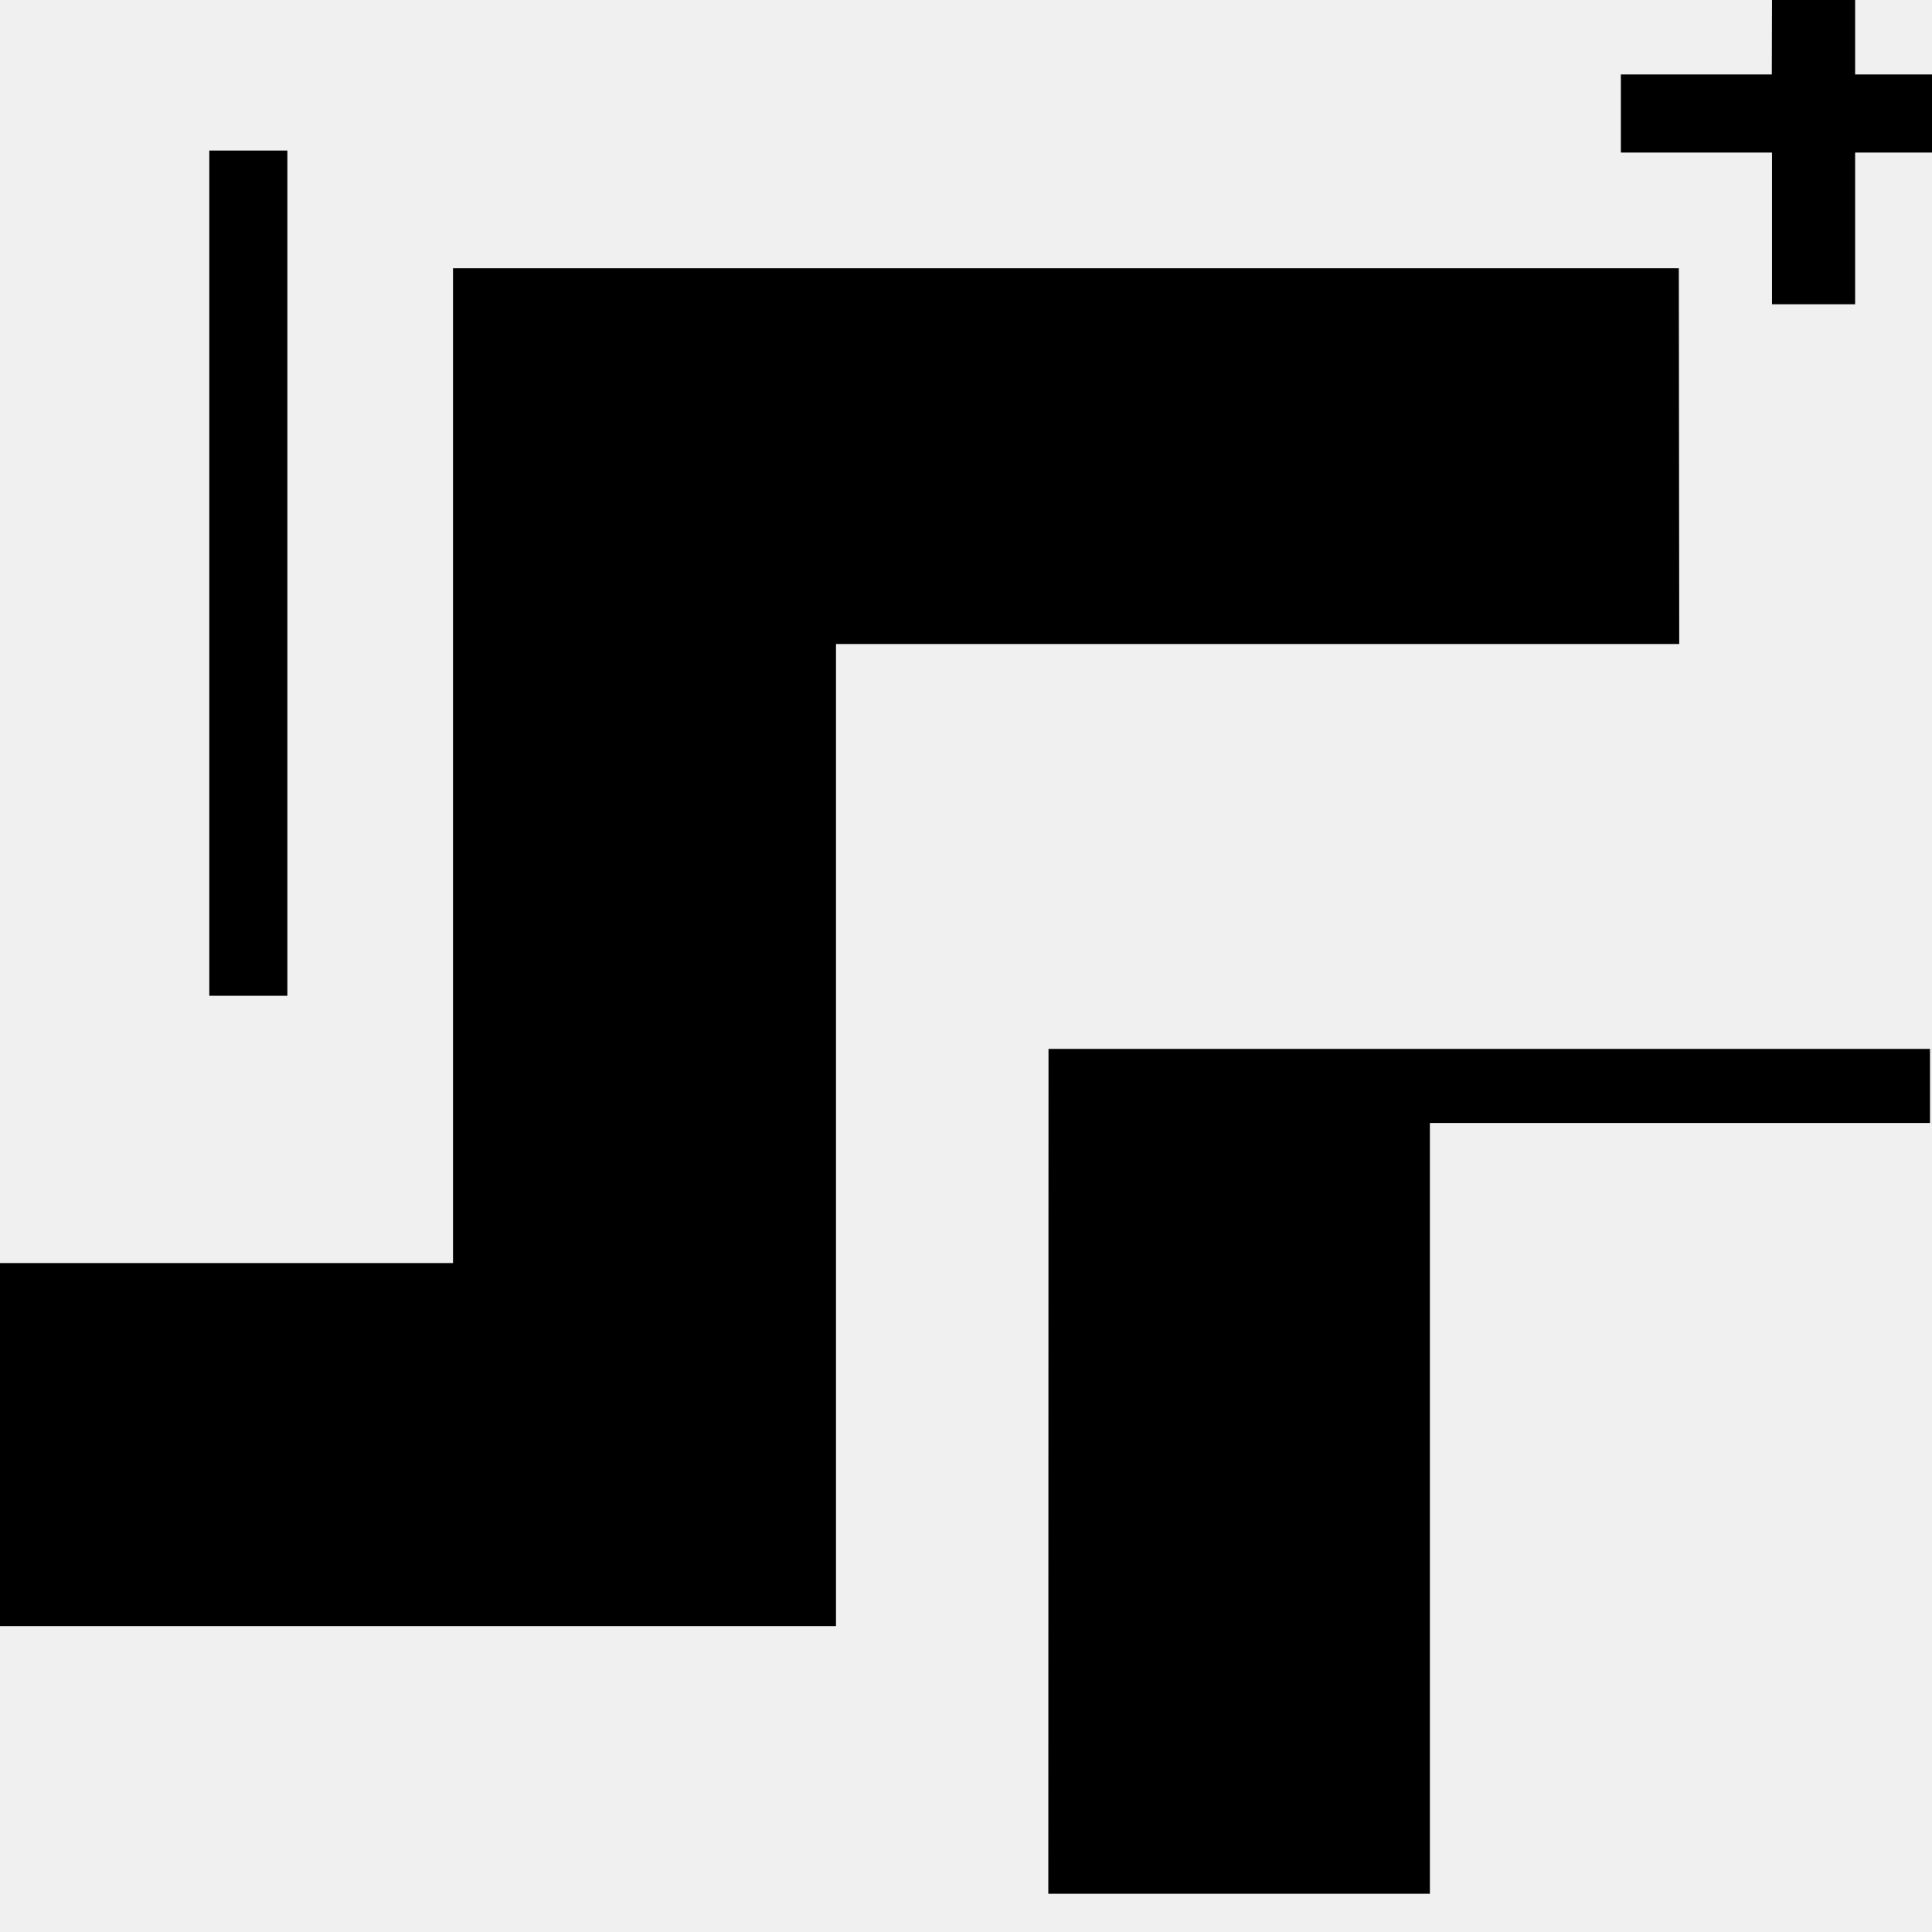
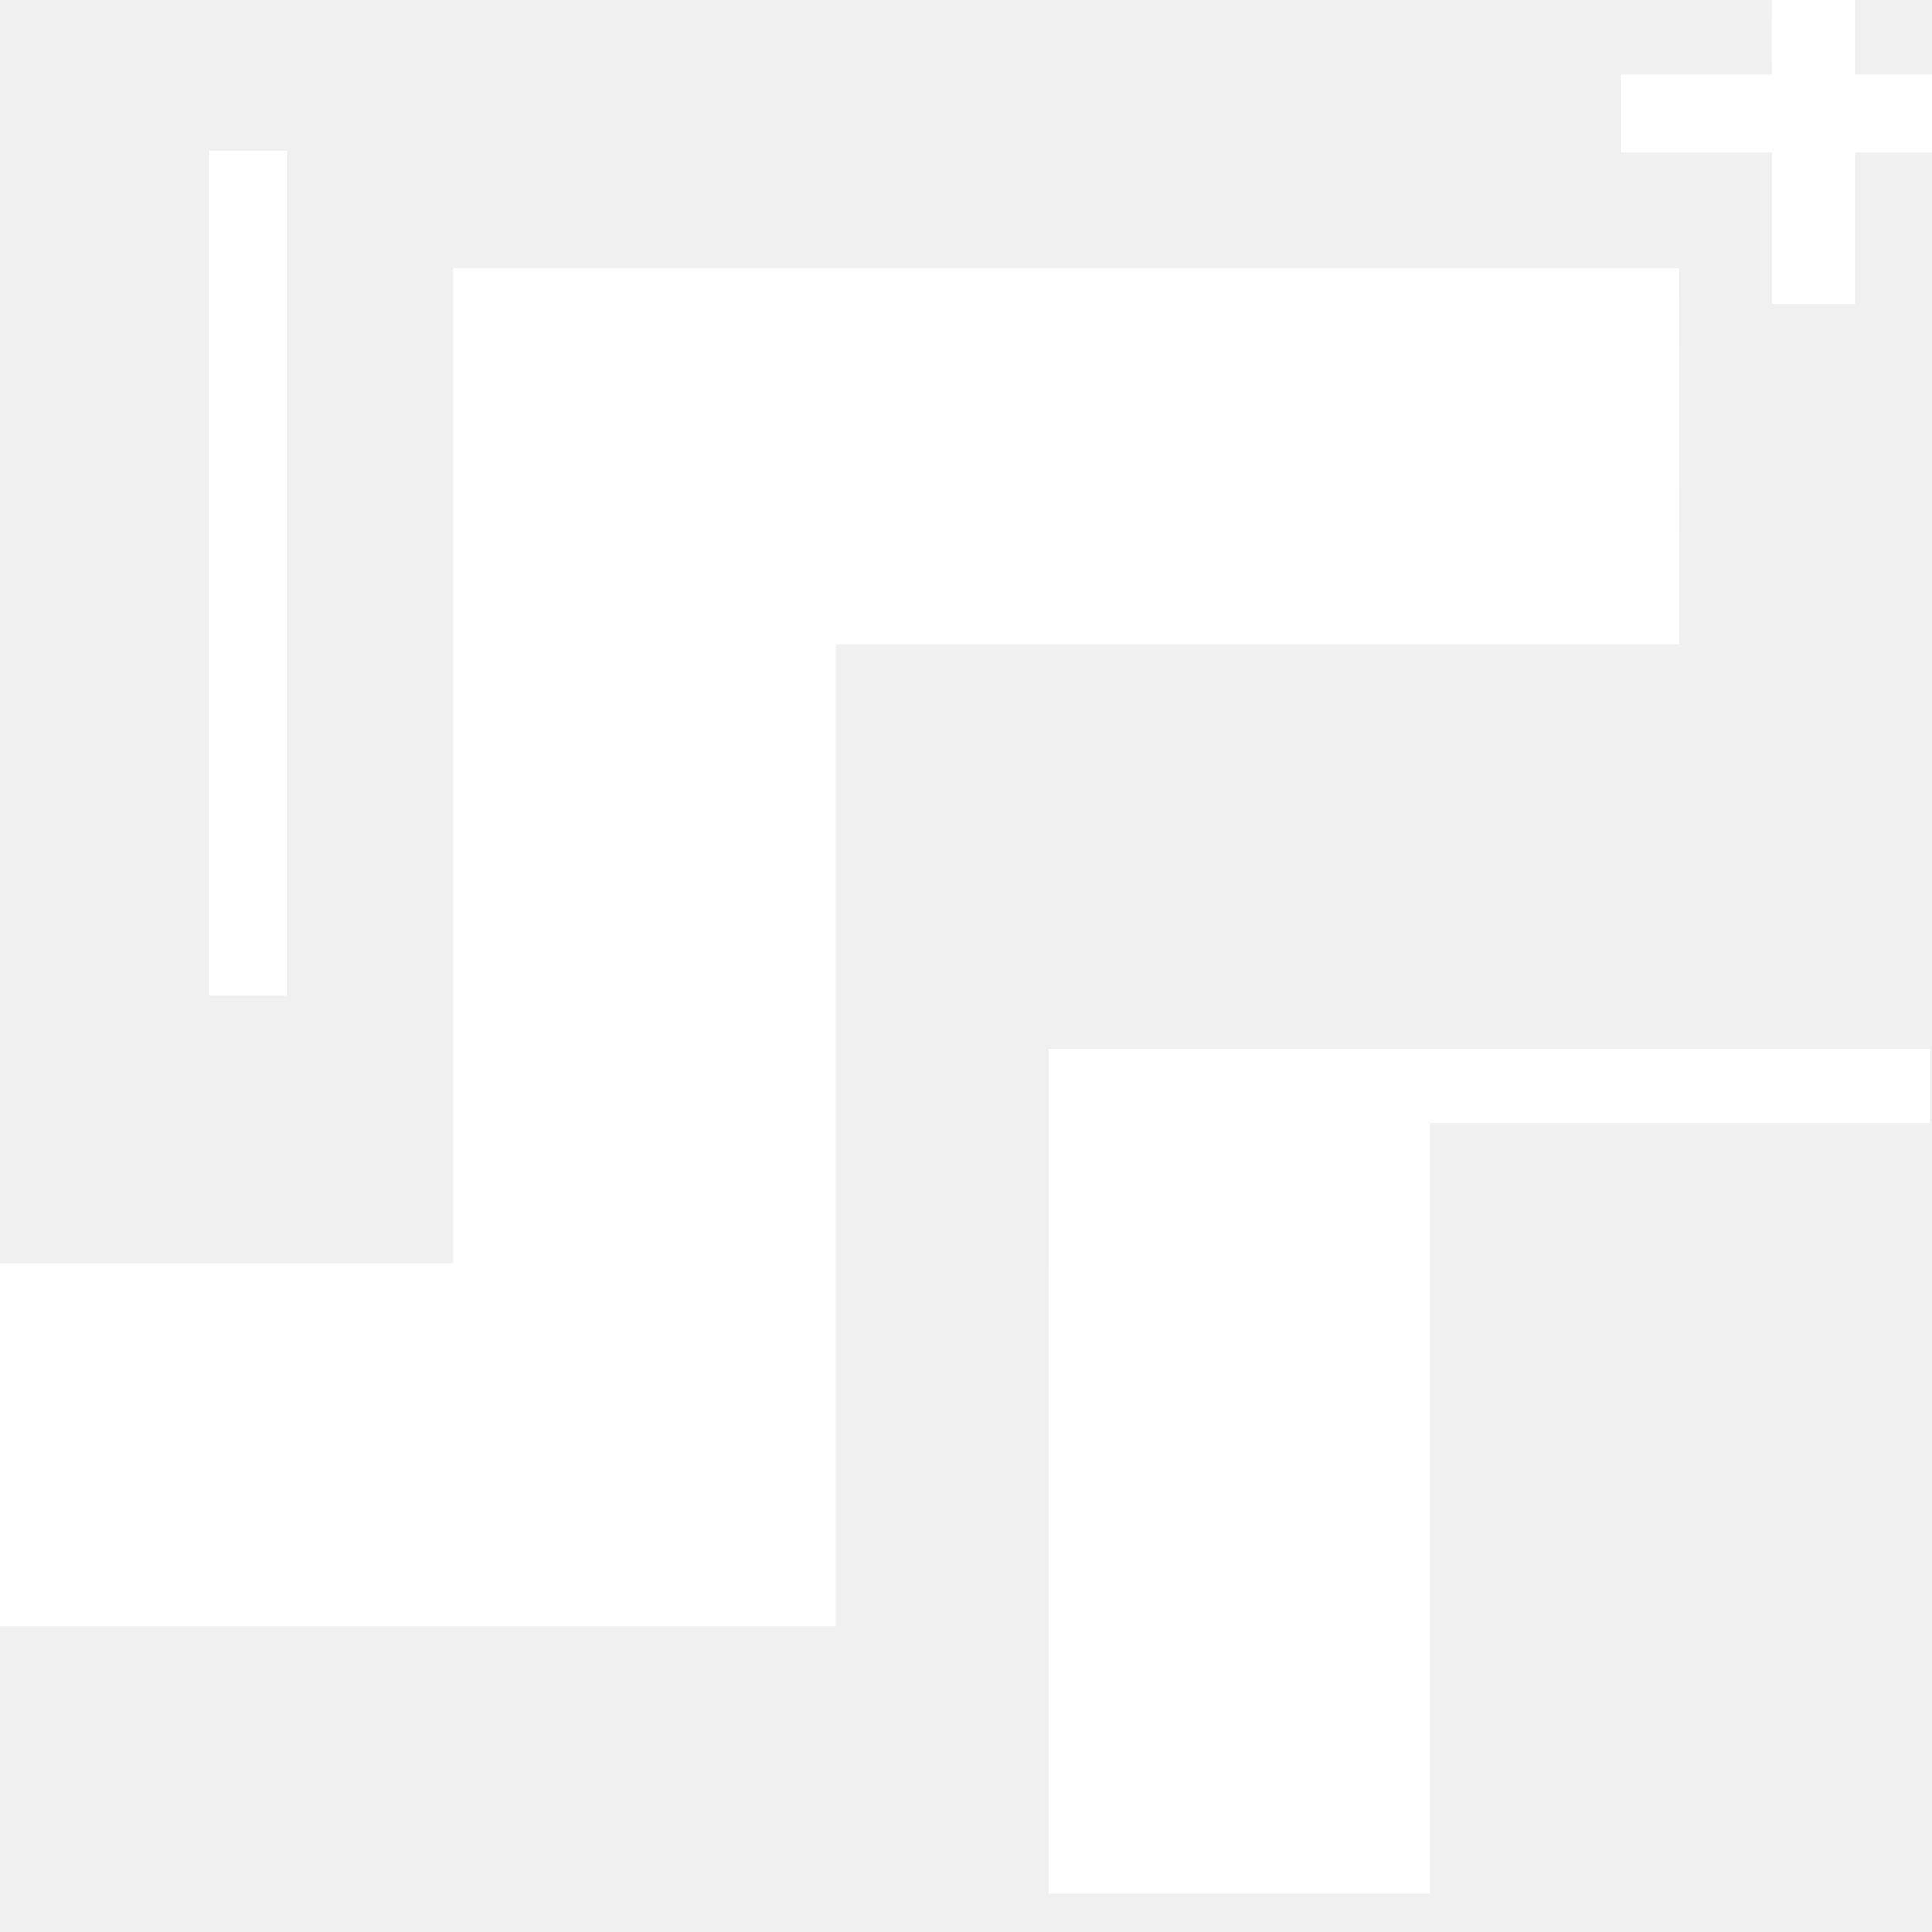
<svg xmlns="http://www.w3.org/2000/svg" viewBox="0 0 960 960">
-   <path d="M880.5 0h41.3v37H960v38.8h-38.2v75.4h-41.3V75.8h-75.1V37h75zM104 494.8v-420h38.8v420zm417 26.4h438V558H710.5v383H520.9zM225.1 133.3v494.3H0V808h415.4V320h419l-.2-186.7z" fill="currentColor" />
+   <defs>
+     <style>
+       @media (prefers-color-scheme: light) {
+         .a {
+           fill: #000;
+         }
+       }
+       .a {
+         fill: #fff;
+       }
+     </style>
+   </defs>
+   <path d="M880.5 0h41.3v37H960v38.8h-38.2v75.4h-41.3V75.8h-75.1V37h75zM104 494.8v-420h38.8v420zm417 26.4h438V558H710.5v383H520.9zM225.1 133.3v494.3H0V808h415.4V320h419l-.2-186.7z" class="a" />
</svg>
